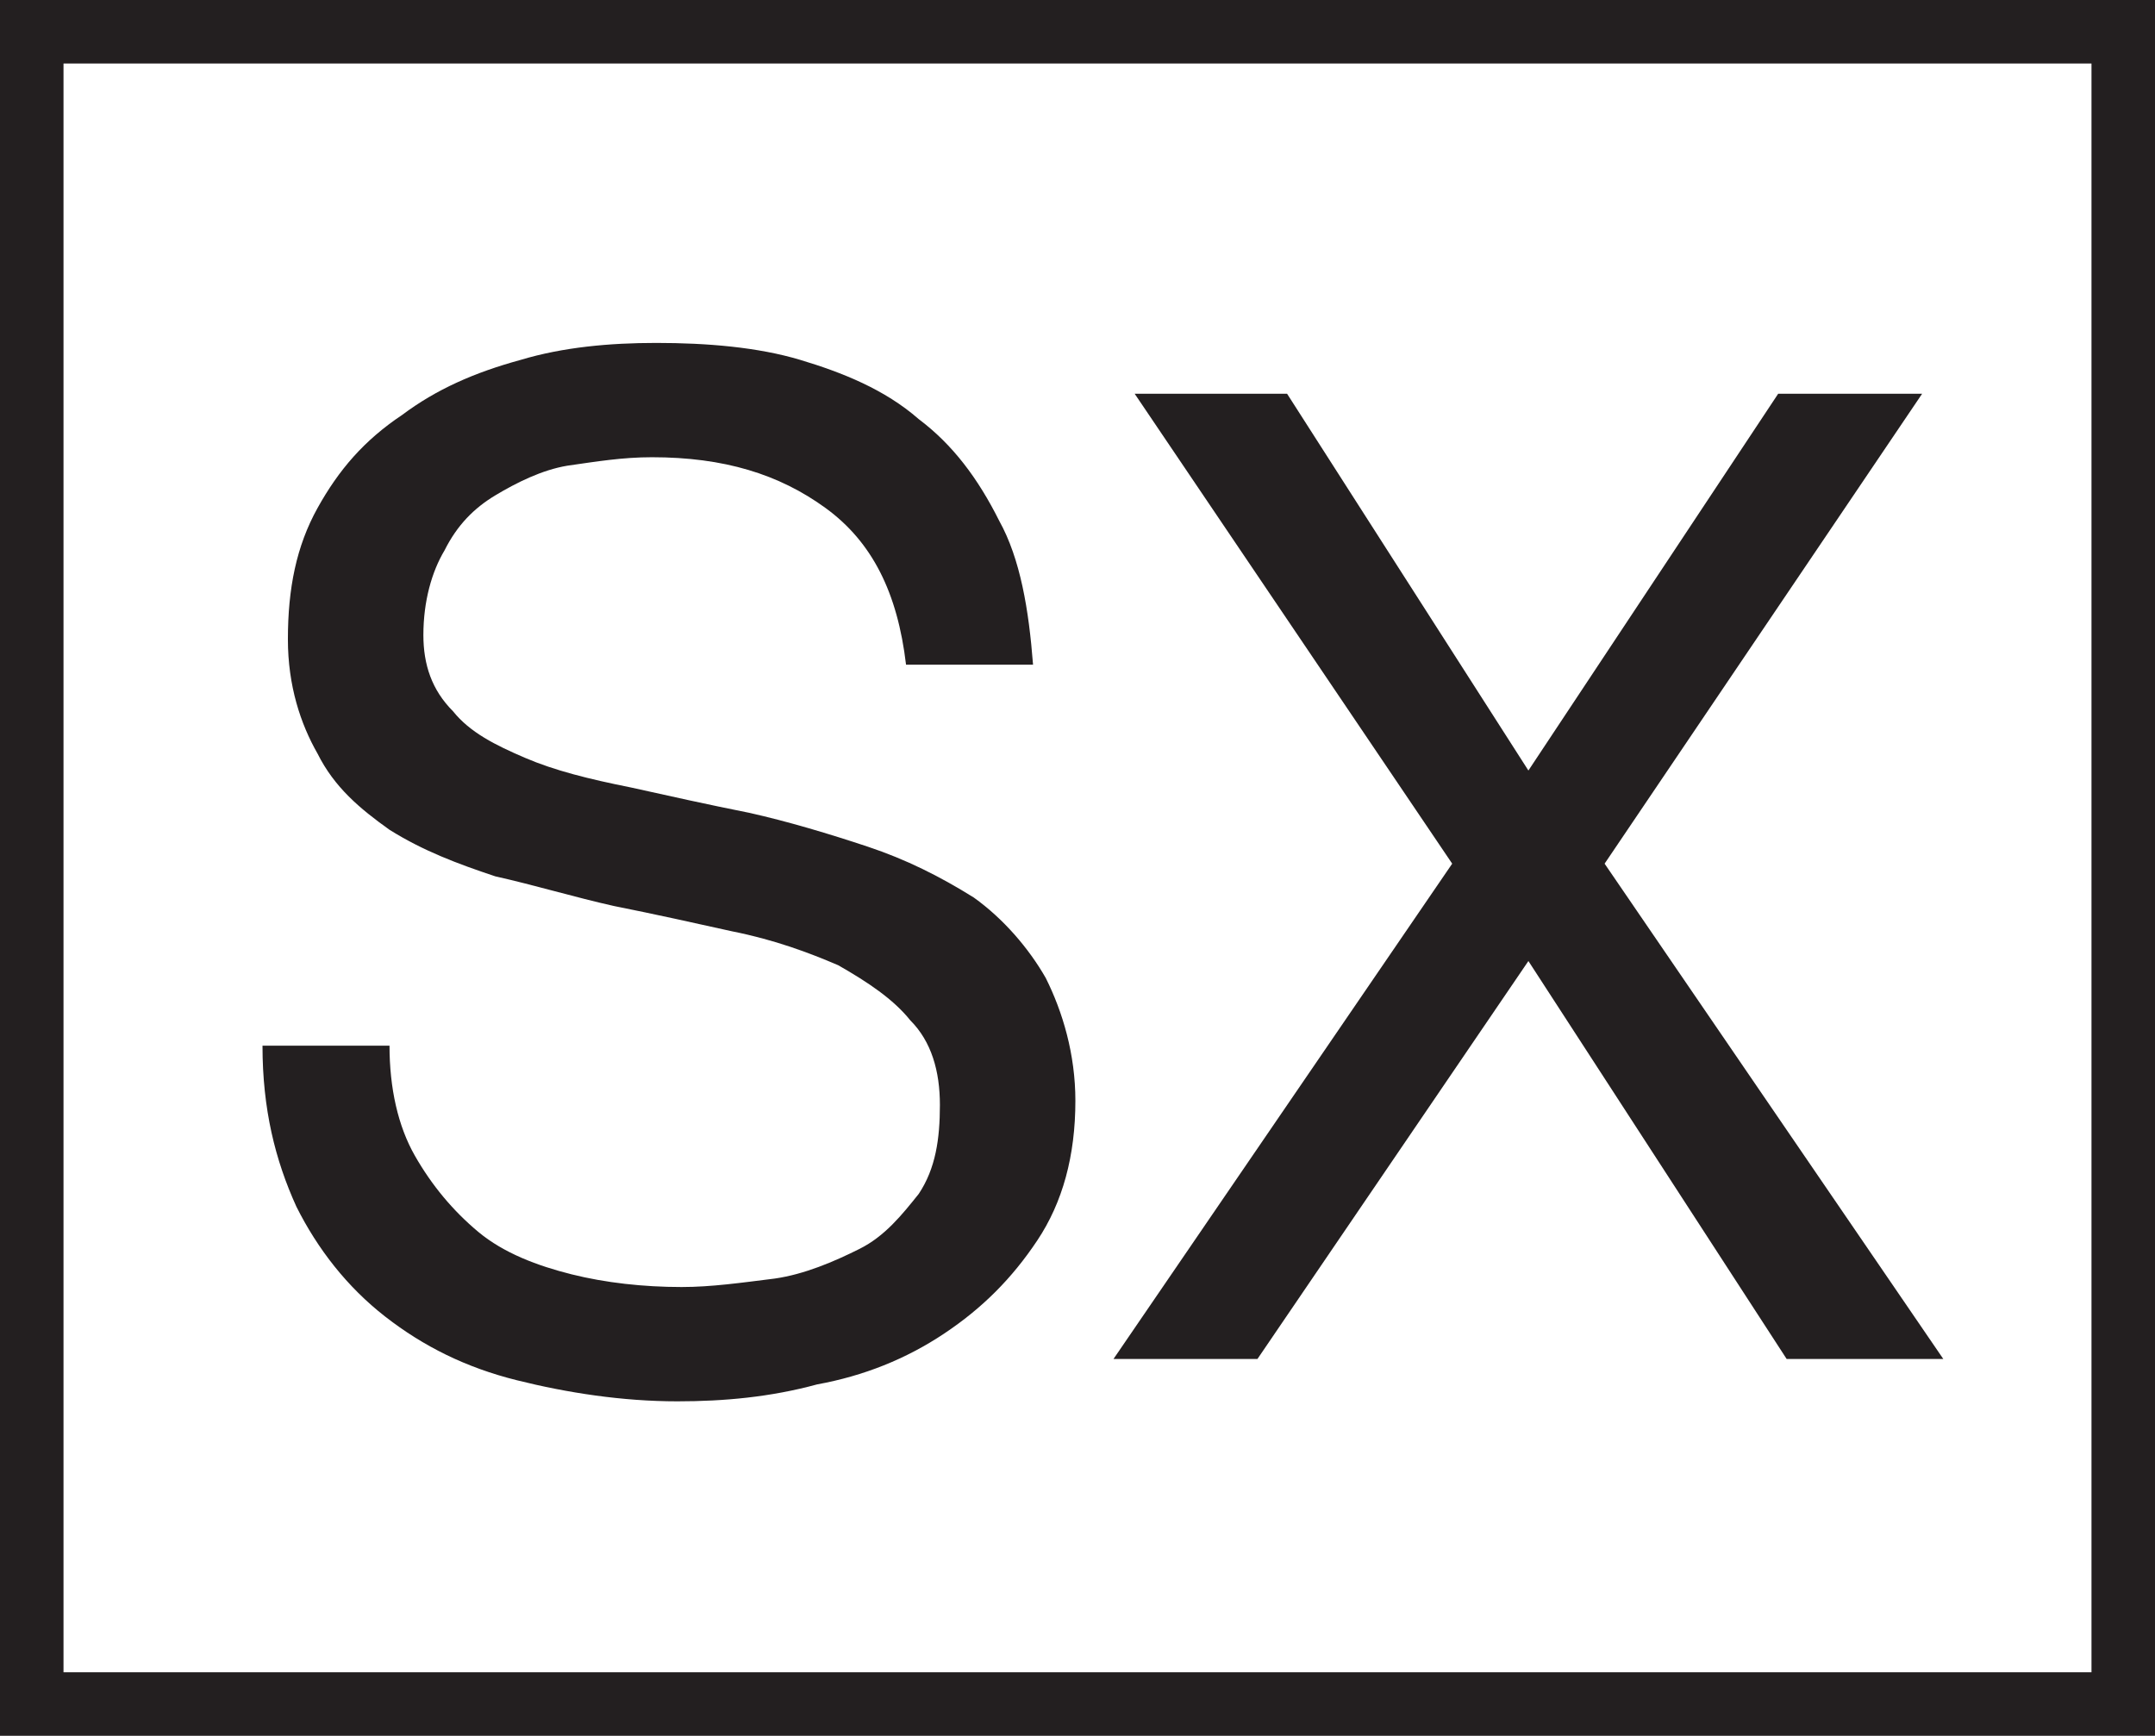
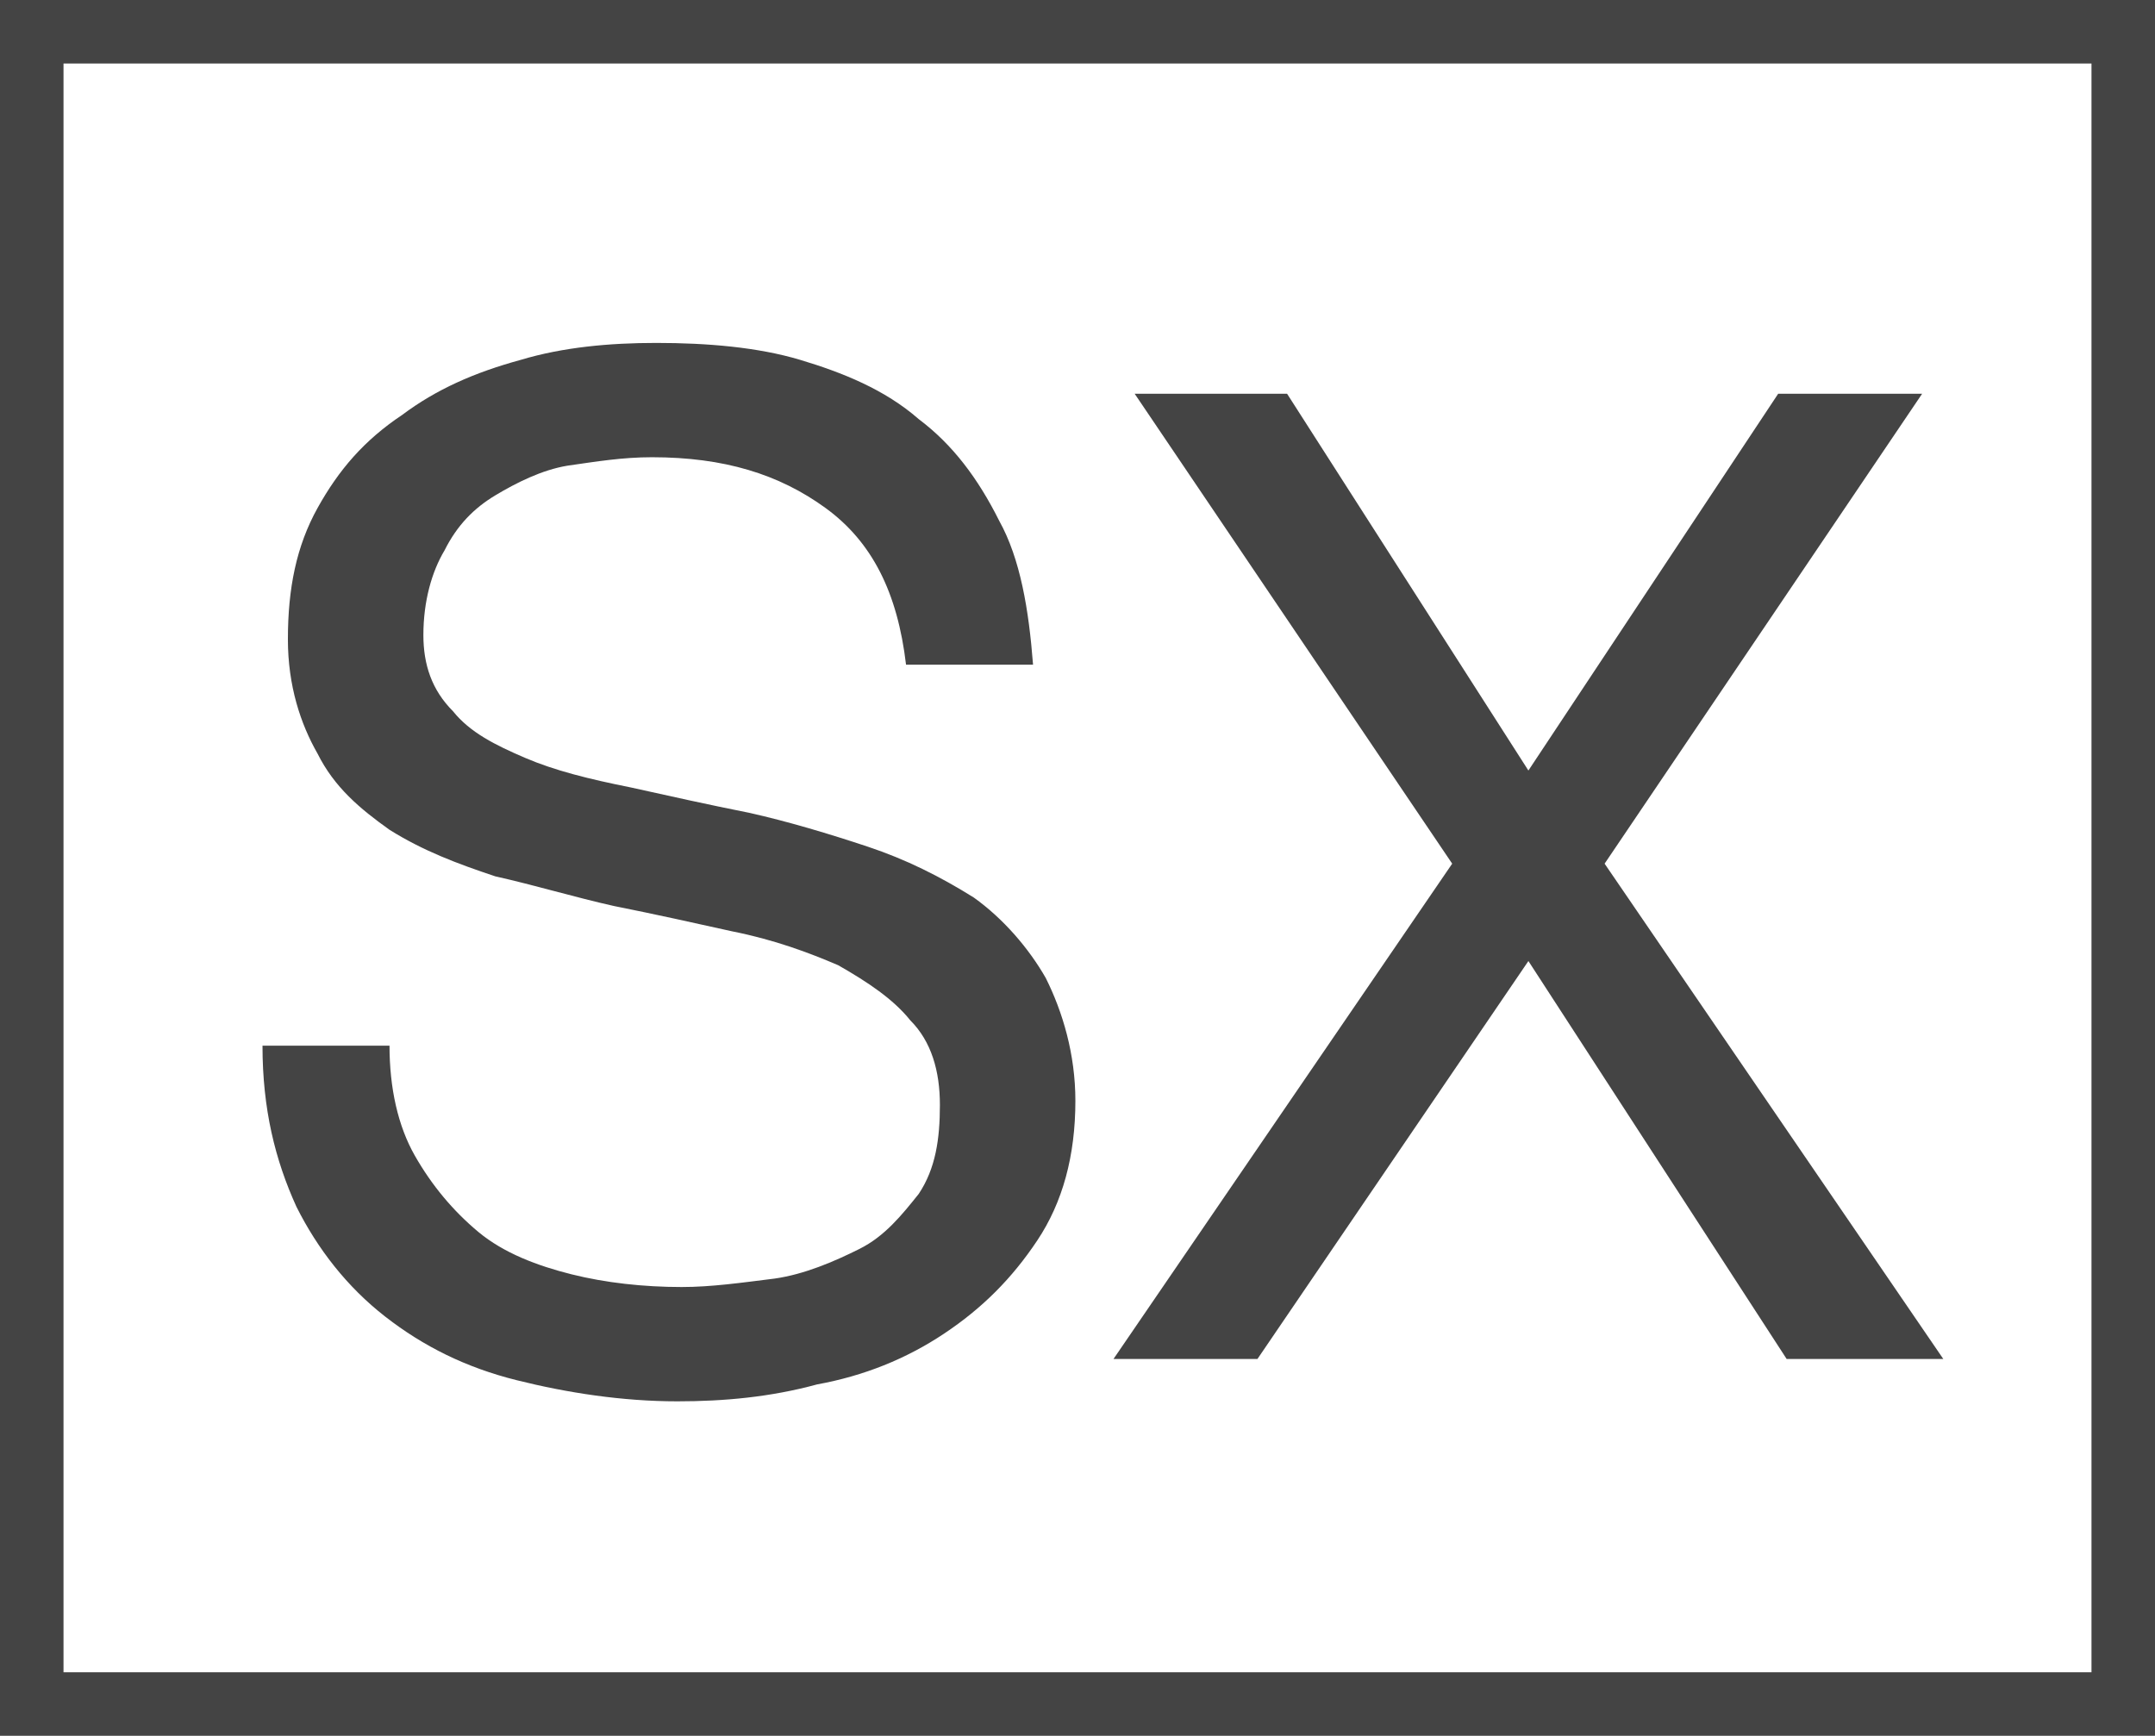
<svg xmlns="http://www.w3.org/2000/svg" version="1.1" id="Layer_1" x="0px" y="0px" viewBox="0 0 50.9 41" enable-background="new 0 0 50.9 41" xml:space="preserve">
  <g>
-     <path fill="#231F20" d="M19.5,12c-1.1-0.8-2.4-1.2-4.1-1.2c-0.7,0-1.3,0.1-2,0.2c-0.6,0.1-1.2,0.4-1.7,0.7   c-0.5,0.3-0.9,0.7-1.2,1.3c-0.3,0.5-0.5,1.2-0.5,2c0,0.7,0.2,1.3,0.7,1.8c0.4,0.5,1,0.8,1.7,1.1c0.7,0.3,1.5,0.5,2.5,0.7   c0.9,0.2,1.8,0.4,2.8,0.6c0.9,0.2,1.9,0.5,2.8,0.8c0.9,0.3,1.7,0.7,2.5,1.2c0.7,0.5,1.3,1.2,1.7,1.9c0.4,0.8,0.7,1.8,0.7,2.9   c0,1.3-0.3,2.4-0.9,3.3c-0.6,0.9-1.3,1.6-2.2,2.2c-0.9,0.6-1.9,1-3,1.2c-1.1,0.3-2.2,0.4-3.3,0.4c-1.3,0-2.6-0.2-3.8-0.5   s-2.2-0.8-3.1-1.5c-0.9-0.7-1.6-1.6-2.1-2.6c-0.5-1.1-0.8-2.3-0.8-3.8h3c0,1,0.2,1.9,0.6,2.6c0.4,0.7,0.9,1.3,1.5,1.8   c0.6,0.5,1.4,0.8,2.2,1c0.8,0.2,1.7,0.3,2.6,0.3c0.7,0,1.4-0.1,2.2-0.2c0.7-0.1,1.4-0.4,2-0.7c0.6-0.3,1-0.8,1.4-1.3   c0.4-0.6,0.5-1.3,0.5-2.1c0-0.8-0.2-1.5-0.7-2c-0.4-0.5-1-0.9-1.7-1.3c-0.7-0.3-1.5-0.6-2.5-0.8c-0.9-0.2-1.8-0.4-2.8-0.6   c-0.9-0.2-1.9-0.5-2.8-0.7c-0.9-0.3-1.7-0.6-2.5-1.1c-0.7-0.5-1.3-1-1.7-1.8c-0.4-0.7-0.7-1.6-0.7-2.7c0-1.2,0.2-2.2,0.7-3.1   c0.5-0.9,1.1-1.6,2-2.2c0.8-0.6,1.7-1,2.8-1.3c1-0.3,2.1-0.4,3.2-0.4c1.2,0,2.4,0.1,3.4,0.4c1,0.3,2,0.7,2.8,1.4   c0.8,0.6,1.4,1.4,1.9,2.4c0.5,0.9,0.7,2.1,0.8,3.4h-3C21.2,14,20.6,12.8,19.5,12" />
-     <polygon fill="#231F20" points="26.8,9.3 30.4,9.3 36.1,18.2 42,9.3 45.4,9.3 37.9,20.4 45.9,32.1 42.2,32.1 36.1,22.7 29.7,32.1    26.3,32.1 34.3,20.4  " />
-     <path fill="#231F20" d="M0,41h50.9V0H0V41z M49.4,39.5H1.5v-38h47.9V39.5z" />
+     <path fill="#444" d="M19.5,12c-1.1-0.8-2.4-1.2-4.1-1.2c-0.7,0-1.3,0.1-2,0.2c-0.6,0.1-1.2,0.4-1.7,0.7   c-0.5,0.3-0.9,0.7-1.2,1.3c-0.3,0.5-0.5,1.2-0.5,2c0,0.7,0.2,1.3,0.7,1.8c0.4,0.5,1,0.8,1.7,1.1c0.7,0.3,1.5,0.5,2.5,0.7   c0.9,0.2,1.8,0.4,2.8,0.6c0.9,0.2,1.9,0.5,2.8,0.8c0.9,0.3,1.7,0.7,2.5,1.2c0.7,0.5,1.3,1.2,1.7,1.9c0.4,0.8,0.7,1.8,0.7,2.9   c0,1.3-0.3,2.4-0.9,3.3c-0.6,0.9-1.3,1.6-2.2,2.2c-0.9,0.6-1.9,1-3,1.2c-1.1,0.3-2.2,0.4-3.3,0.4c-1.3,0-2.6-0.2-3.8-0.5   s-2.2-0.8-3.1-1.5c-0.9-0.7-1.6-1.6-2.1-2.6c-0.5-1.1-0.8-2.3-0.8-3.8h3c0,1,0.2,1.9,0.6,2.6c0.4,0.7,0.9,1.3,1.5,1.8   c0.6,0.5,1.4,0.8,2.2,1c0.8,0.2,1.7,0.3,2.6,0.3c0.7,0,1.4-0.1,2.2-0.2c0.7-0.1,1.4-0.4,2-0.7c0.6-0.3,1-0.8,1.4-1.3   c0.4-0.6,0.5-1.3,0.5-2.1c0-0.8-0.2-1.5-0.7-2c-0.4-0.5-1-0.9-1.7-1.3c-0.7-0.3-1.5-0.6-2.5-0.8c-0.9-0.2-1.8-0.4-2.8-0.6   c-0.9-0.2-1.9-0.5-2.8-0.7c-0.9-0.3-1.7-0.6-2.5-1.1c-0.7-0.5-1.3-1-1.7-1.8c-0.4-0.7-0.7-1.6-0.7-2.7c0-1.2,0.2-2.2,0.7-3.1   c0.5-0.9,1.1-1.6,2-2.2c0.8-0.6,1.7-1,2.8-1.3c1-0.3,2.1-0.4,3.2-0.4c1.2,0,2.4,0.1,3.4,0.4c1,0.3,2,0.7,2.8,1.4   c0.8,0.6,1.4,1.4,1.9,2.4c0.5,0.9,0.7,2.1,0.8,3.4h-3C21.2,14,20.6,12.8,19.5,12" />
+     <polygon fill="#444" points="26.8,9.3 30.4,9.3 36.1,18.2 42,9.3 45.4,9.3 37.9,20.4 45.9,32.1 42.2,32.1 36.1,22.7 29.7,32.1    26.3,32.1 34.3,20.4  " />
+     <path fill="#444" d="M0,41h50.9V0H0V41z M49.4,39.5H1.5v-38h47.9V39.5z" />
  </g>
</svg>
